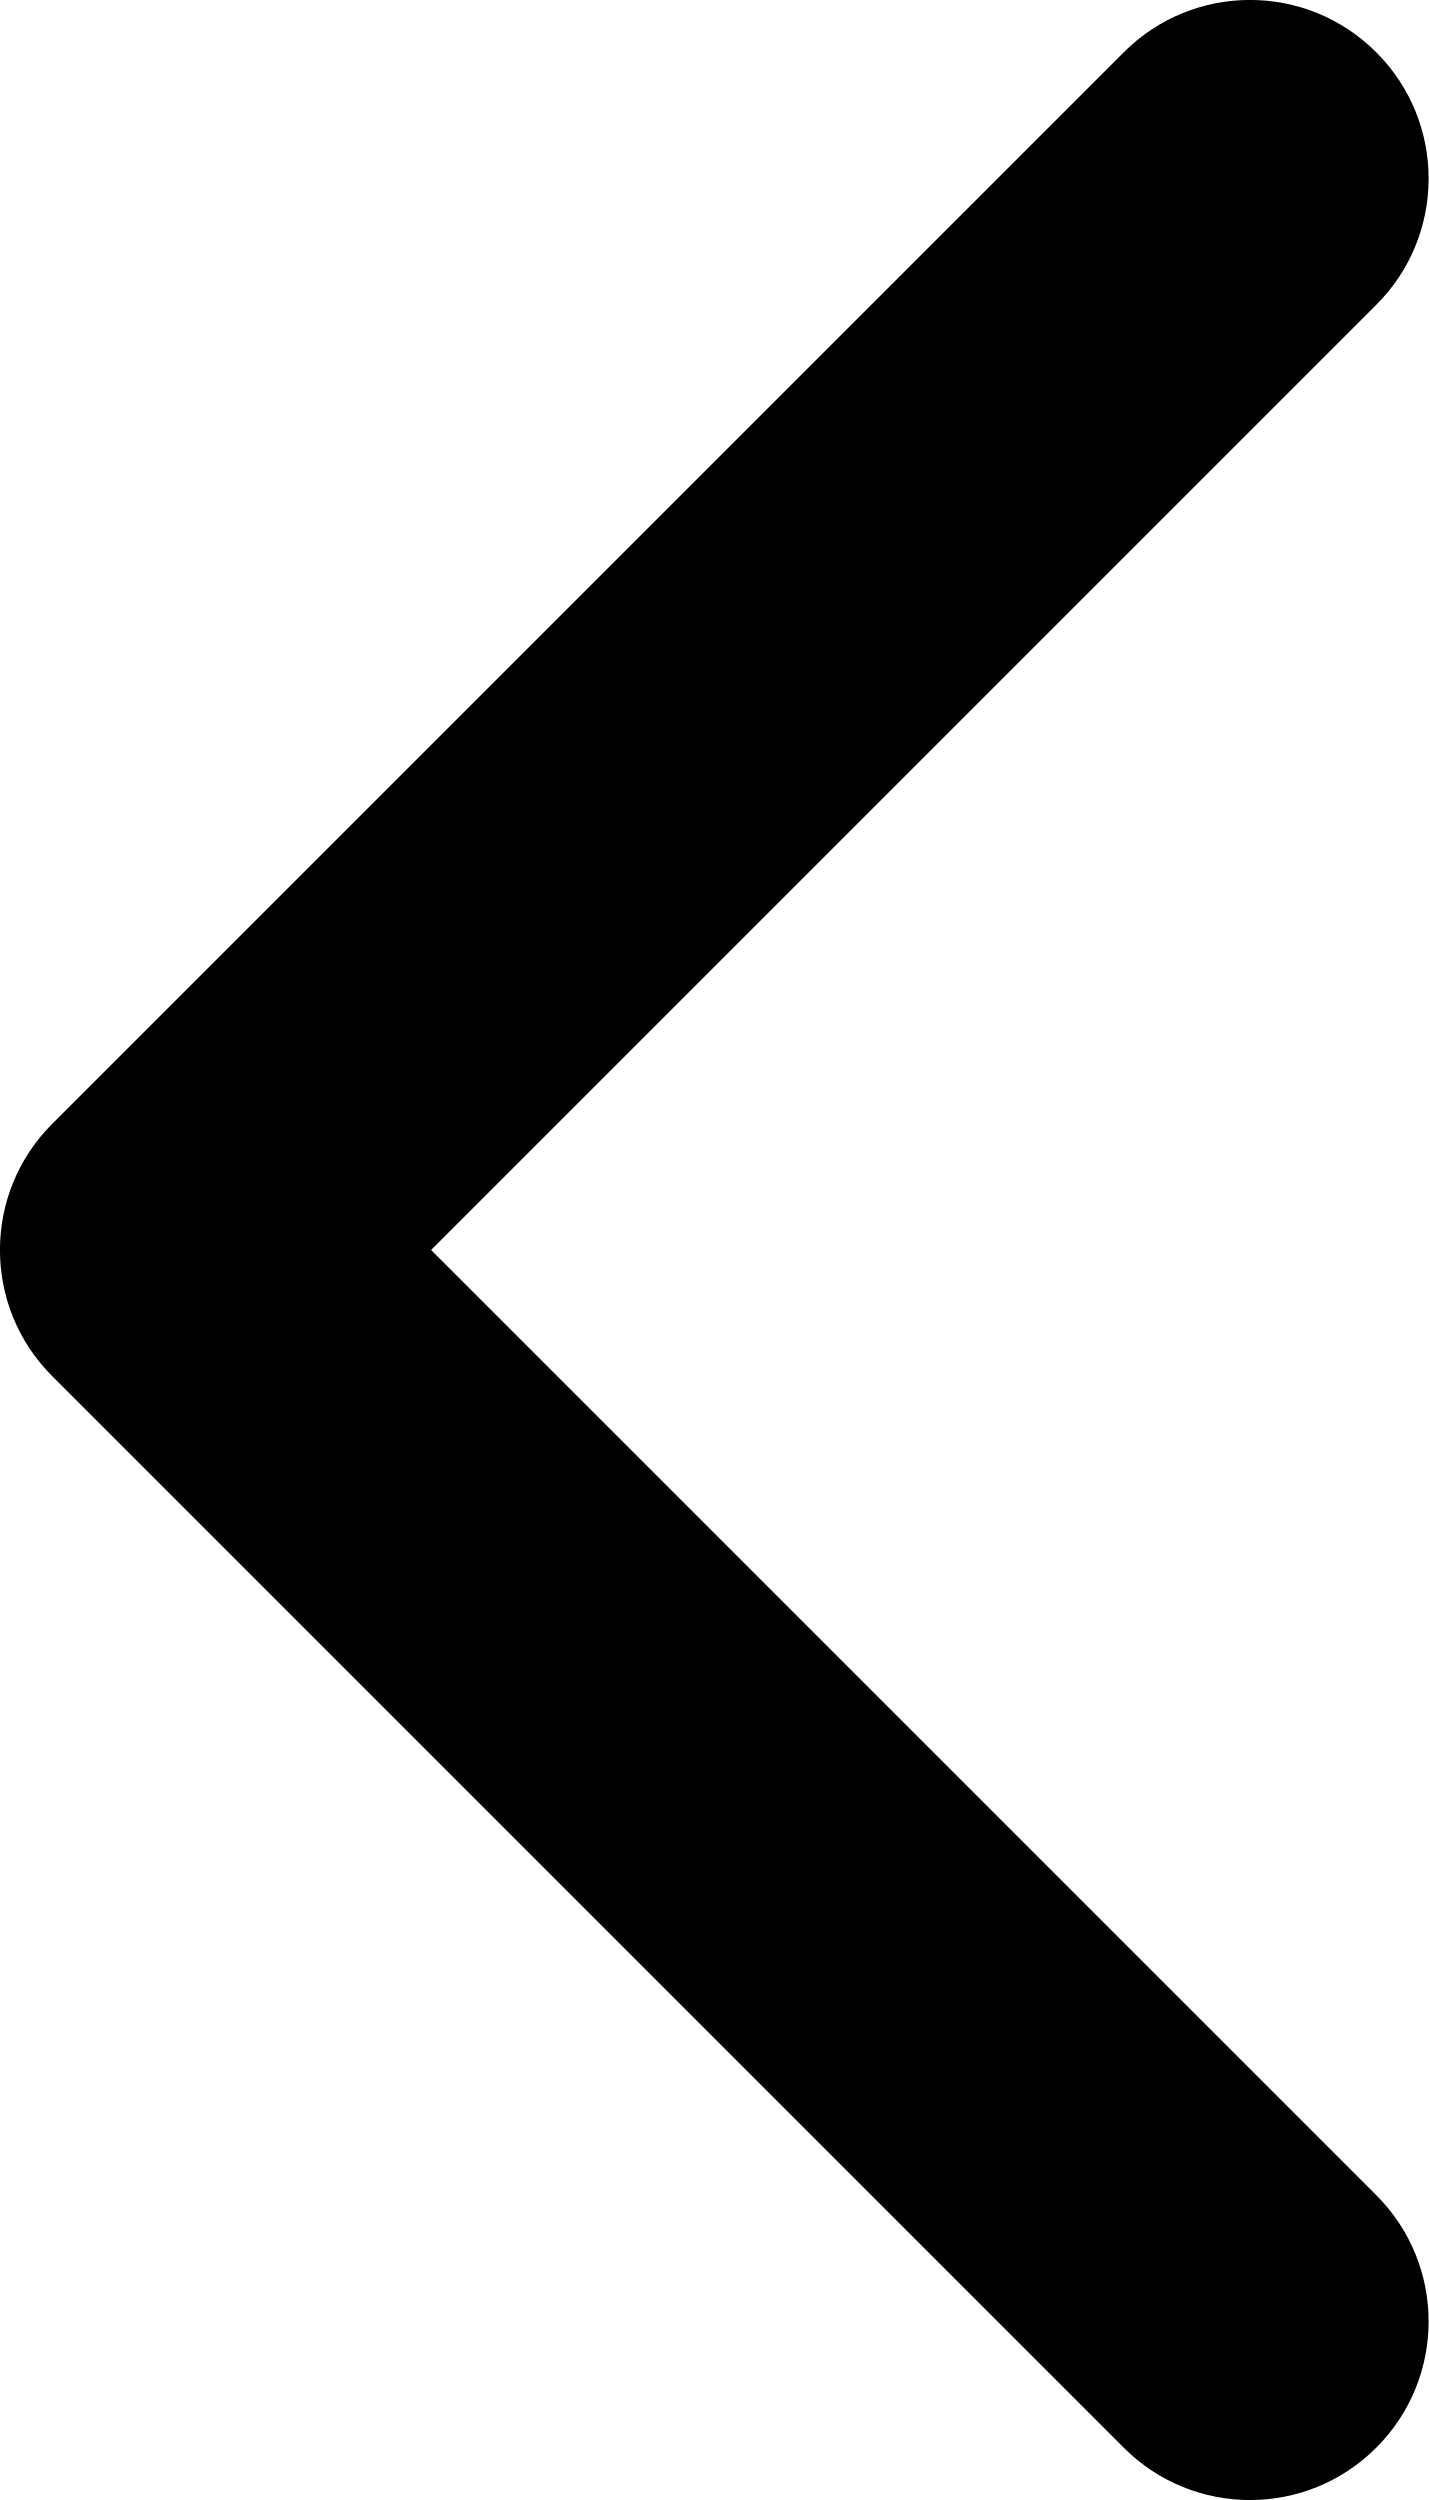
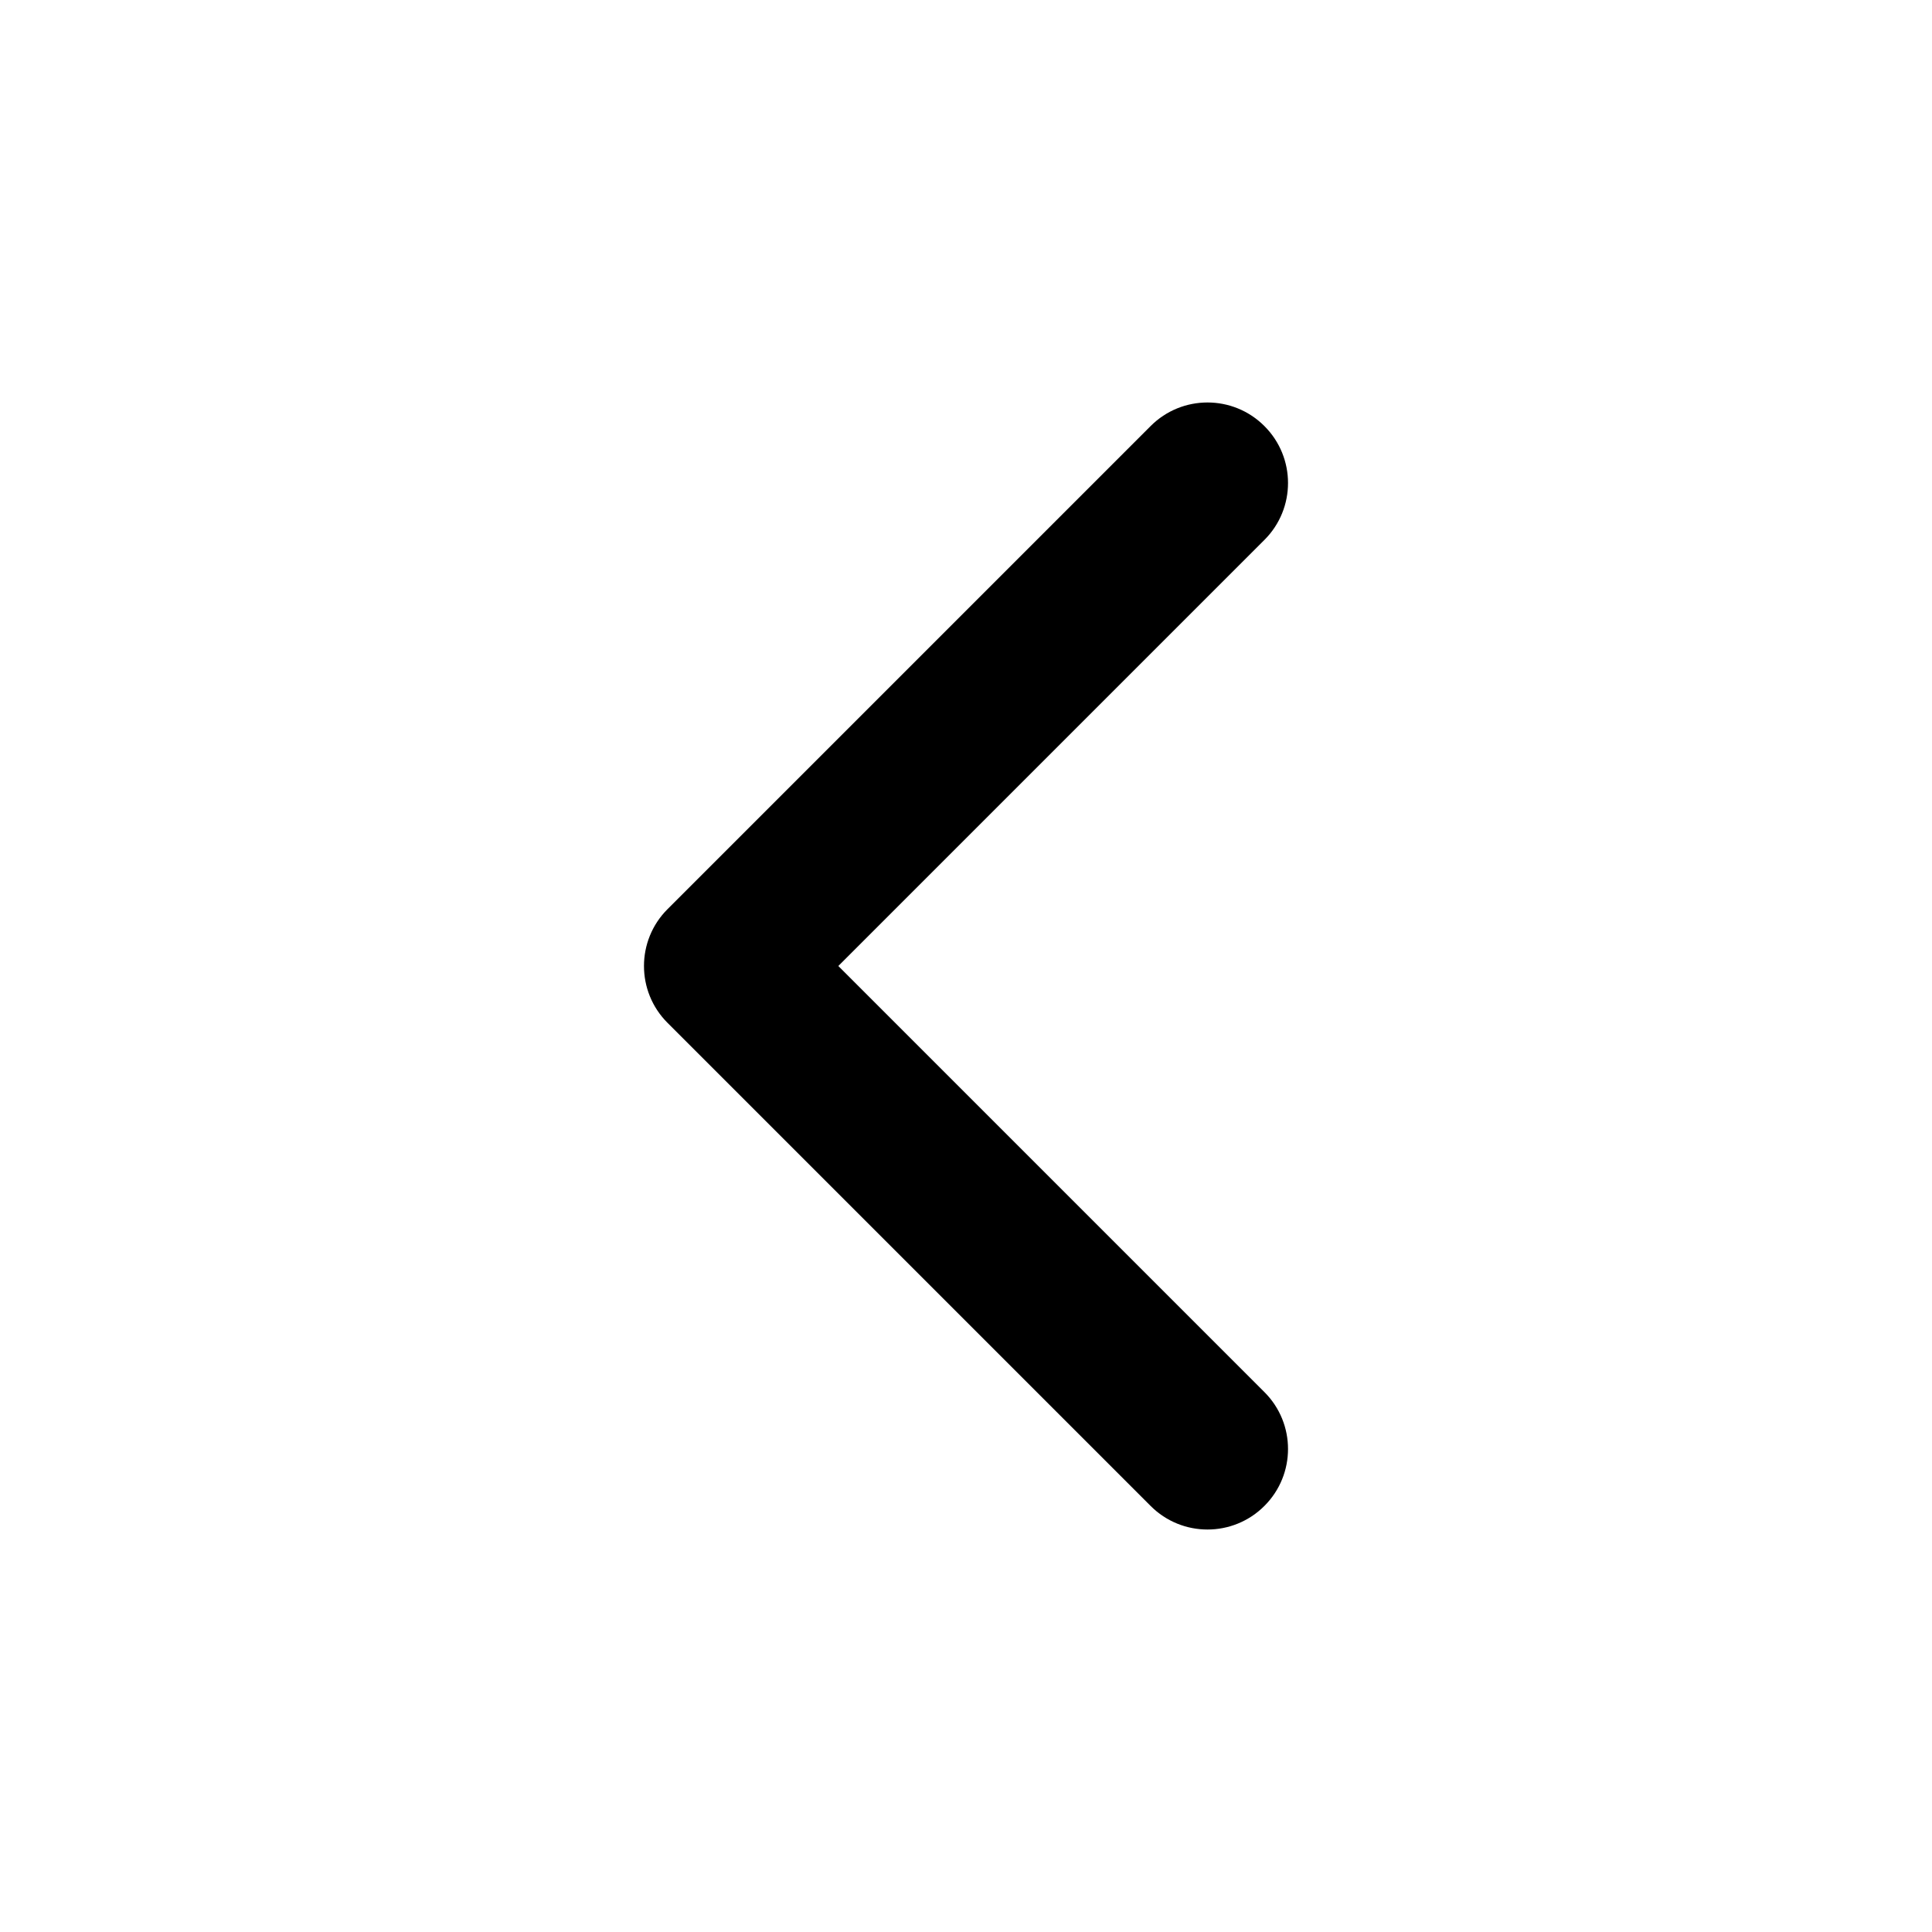
- <svg width="8" height="14" viewBox="0 0 8 14">
-   <path fill-rule="evenodd" clip-rule="evenodd" d="M7.707 0.293C8.098 0.683 8.098 1.317 7.707 1.707L2.414 7L7.707 12.293C8.098 12.683 8.098 13.317 7.707 13.707C7.317 14.098 6.683 14.098 6.293 13.707L0.293 7.707C-0.098 7.317 -0.098 6.683 0.293 6.293L6.293 0.293C6.683 -0.098 7.317 -0.098 7.707 0.293Z" />
+ <svg width="24" height="24" viewBox="0 0 24 24">
+   <path fill-rule="evenodd" clip-rule="evenodd" d="M15.707 5.293C16.098 5.683 16.098 6.317 15.707 6.707L10.414 12L15.707 17.293C16.098 17.683 16.098 18.317 15.707 18.707C15.317 19.098 14.683 19.098 14.293 18.707L8.293 12.707C7.902 12.317 7.902 11.683 8.293 11.293L14.293 5.293C14.683 4.902 15.317 4.902 15.707 5.293Z" />
</svg>
